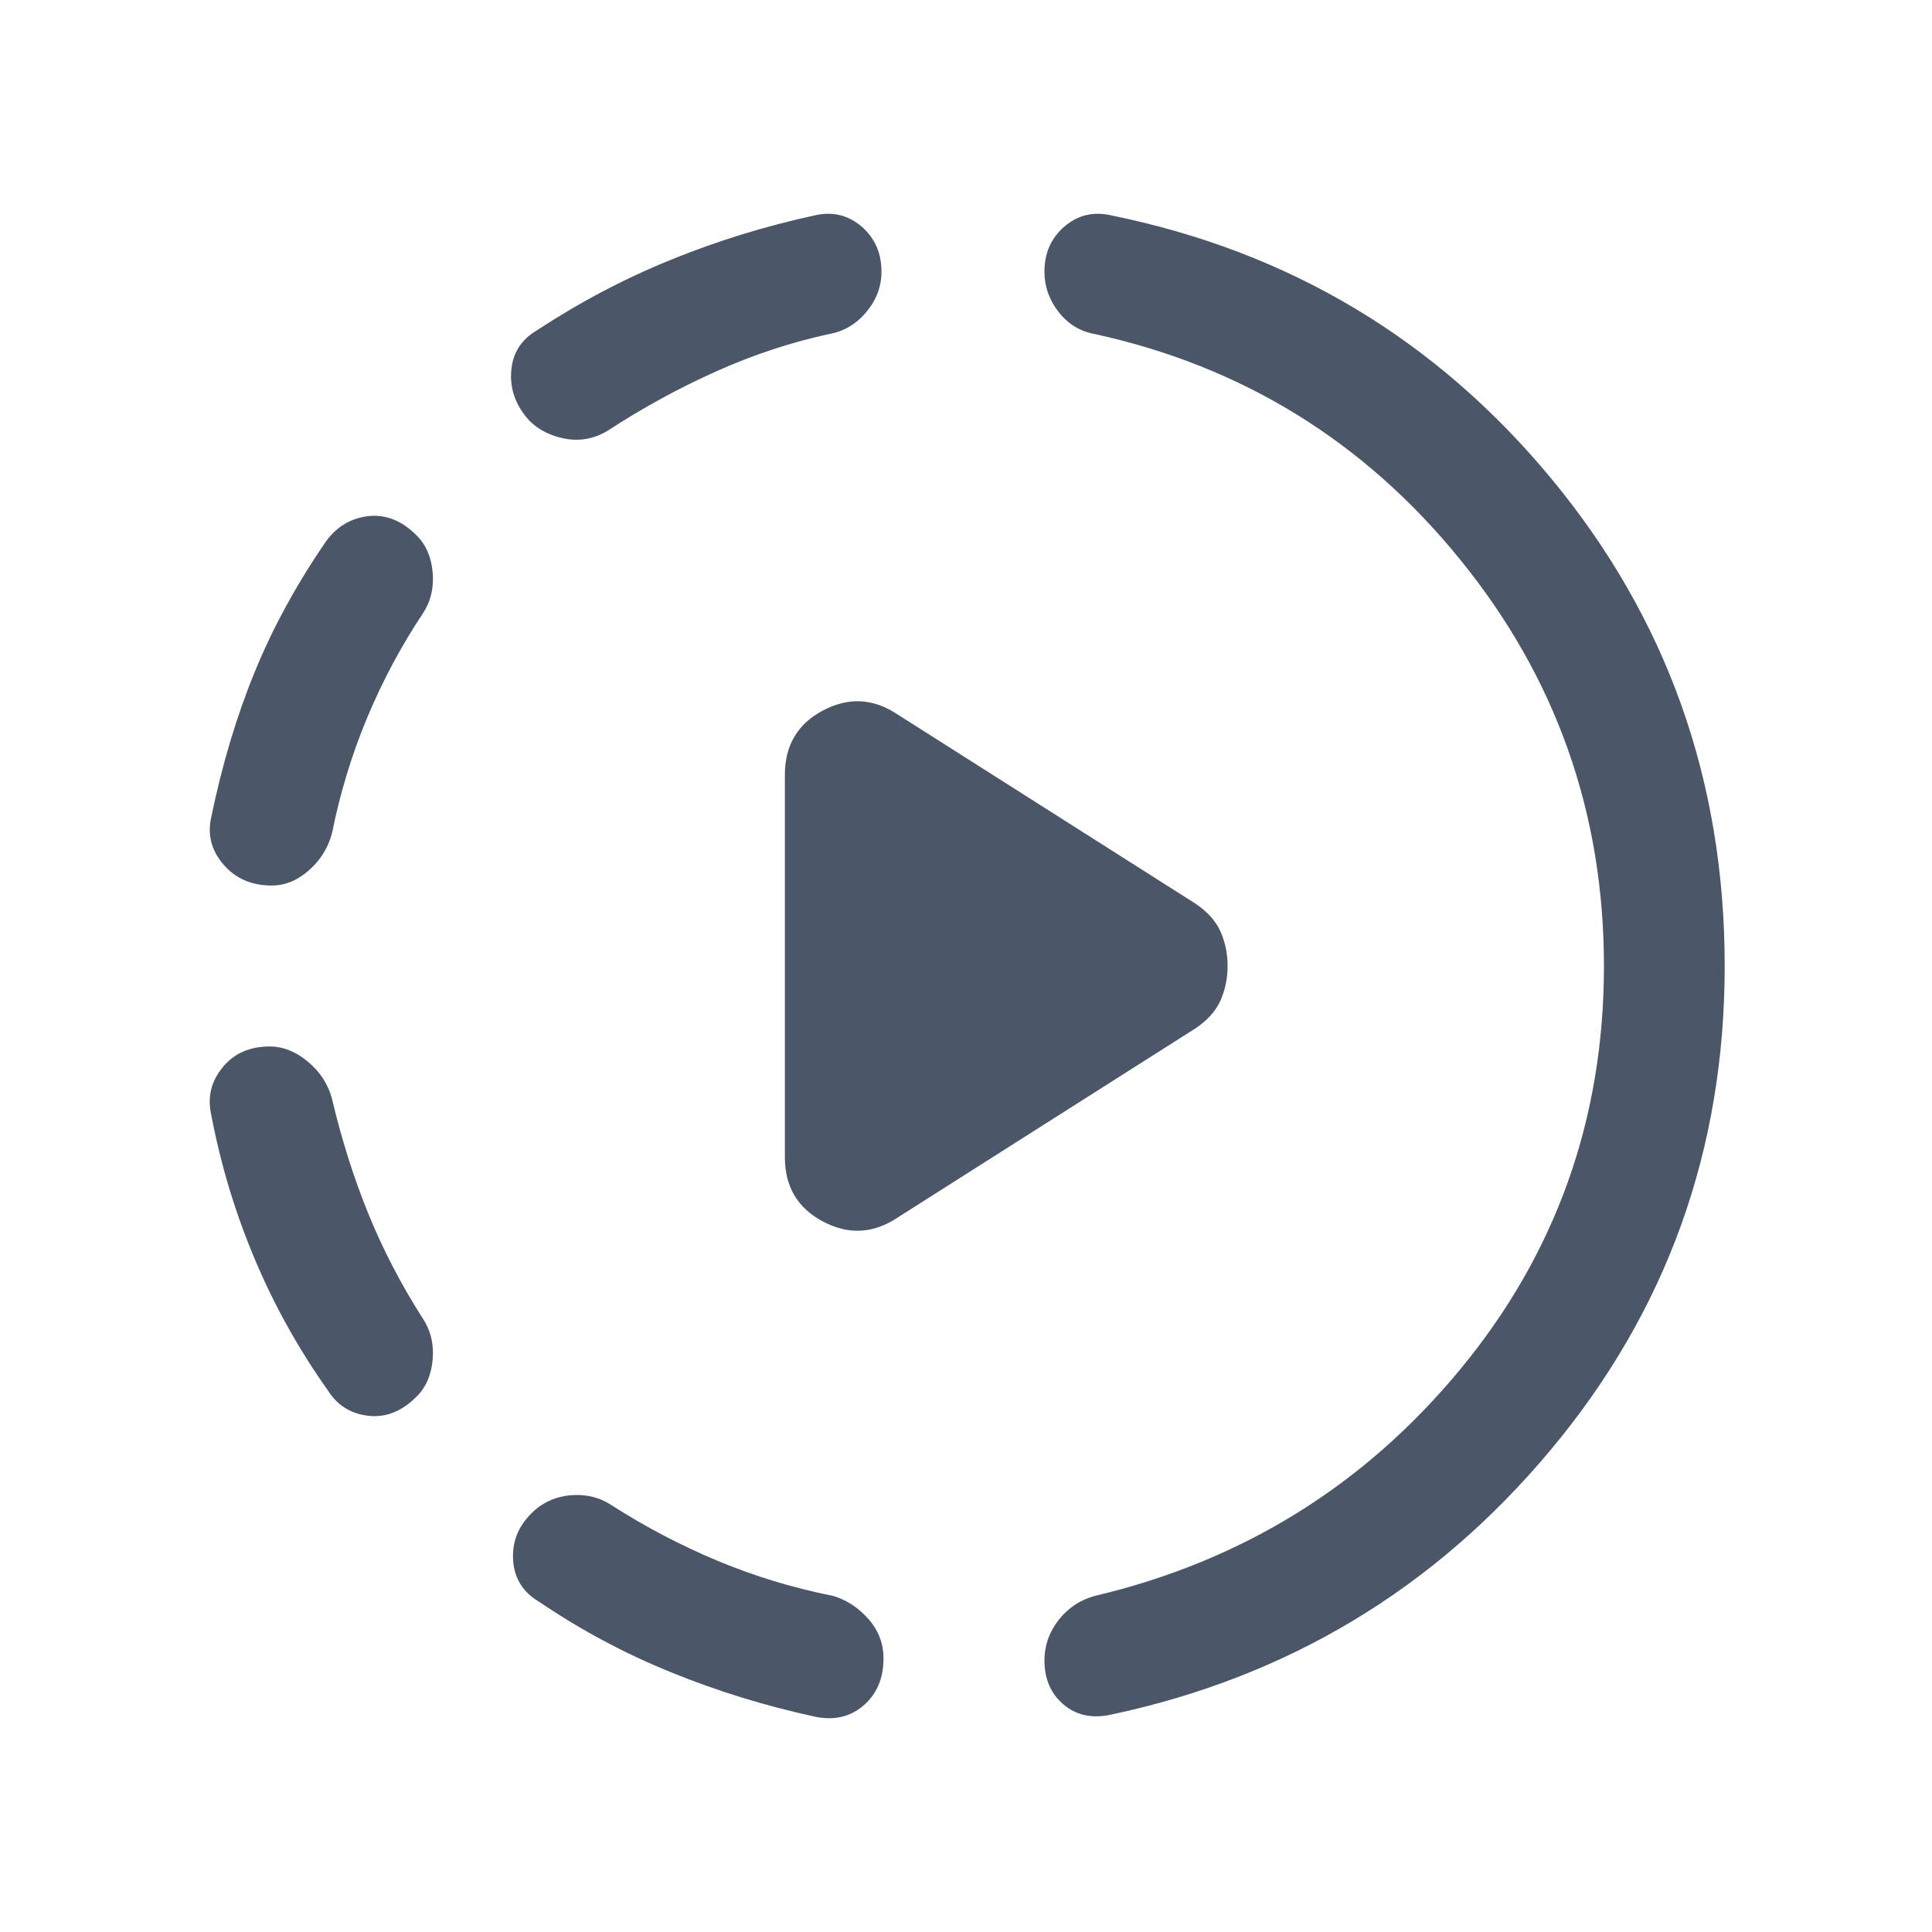
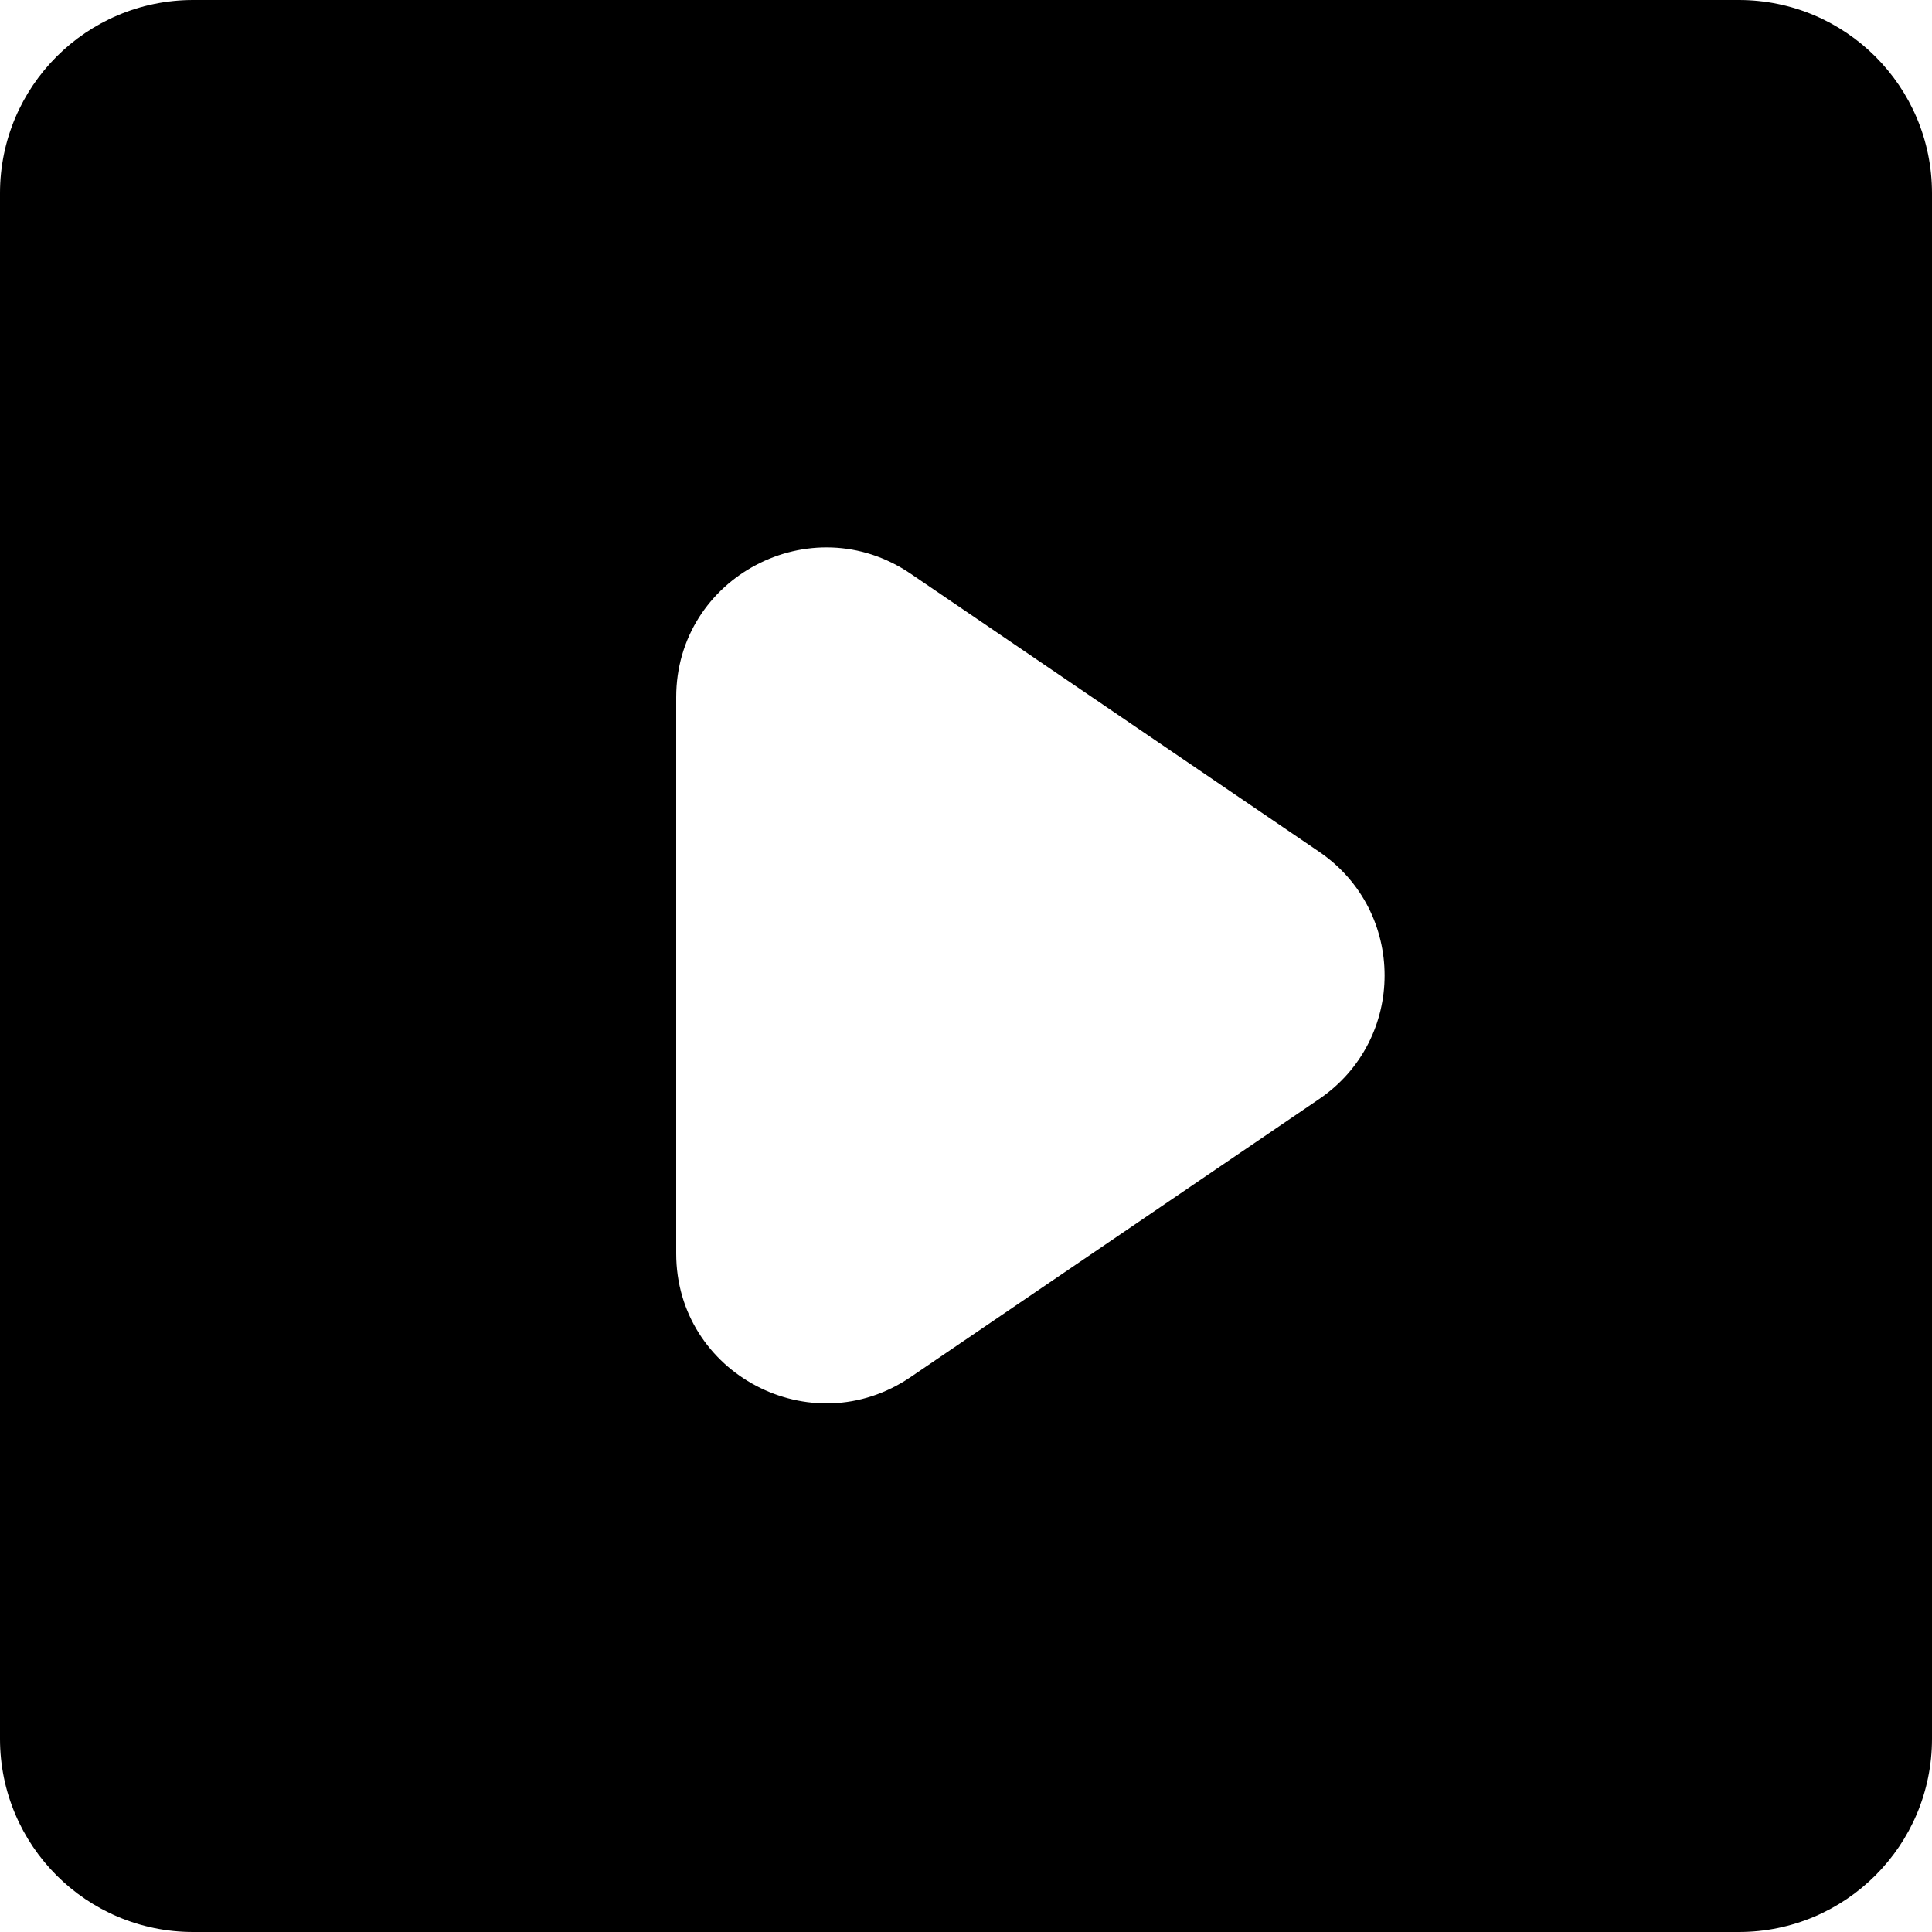
- <svg xmlns="http://www.w3.org/2000/svg" width="20" height="20" viewBox="0 0 20 20" fill="none">
-   <mask id="mask0_36_379" style="mask-type:alpha" maskUnits="userSpaceOnUse" x="0" y="0" width="20" height="20">
-     <rect width="20" height="20" fill="#D9D9D9" />
-   </mask>
-   <g mask="url(#mask0_36_379)">
-     <path d="M9.292 12.604C9.042 12.771 8.785 12.785 8.521 12.646C8.257 12.507 8.125 12.285 8.125 11.979V8.021C8.125 7.715 8.257 7.493 8.521 7.354C8.785 7.215 9.042 7.229 9.292 7.396L12.375 9.354C12.5 9.438 12.587 9.535 12.636 9.646C12.684 9.757 12.708 9.875 12.708 10C12.708 10.125 12.684 10.243 12.636 10.354C12.587 10.465 12.5 10.562 12.375 10.646L9.292 12.604ZM8.437 17.771C7.924 17.66 7.427 17.507 6.948 17.312C6.469 17.118 6.014 16.875 5.583 16.583C5.417 16.486 5.326 16.344 5.312 16.157C5.299 15.969 5.361 15.806 5.5 15.667C5.611 15.556 5.747 15.493 5.907 15.479C6.066 15.465 6.208 15.5 6.333 15.583C6.68 15.806 7.045 15.997 7.427 16.157C7.809 16.316 8.208 16.438 8.625 16.521C8.764 16.562 8.885 16.642 8.99 16.76C9.094 16.878 9.146 17.014 9.146 17.167C9.146 17.375 9.076 17.538 8.937 17.657C8.799 17.774 8.632 17.812 8.437 17.771ZM4.312 14.458C4.16 14.611 3.993 14.677 3.812 14.656C3.632 14.635 3.493 14.549 3.396 14.396C3.09 13.965 2.837 13.51 2.636 13.031C2.434 12.552 2.285 12.056 2.187 11.542C2.146 11.361 2.184 11.198 2.302 11.052C2.42 10.906 2.583 10.833 2.792 10.833C2.93 10.833 3.062 10.886 3.187 10.99C3.312 11.094 3.396 11.222 3.437 11.375C3.535 11.792 3.66 12.188 3.812 12.562C3.965 12.938 4.153 13.299 4.375 13.646C4.458 13.771 4.493 13.913 4.479 14.073C4.465 14.233 4.41 14.361 4.312 14.458ZM2.812 9.167C2.604 9.167 2.437 9.094 2.312 8.948C2.187 8.802 2.146 8.639 2.187 8.458C2.299 7.917 2.448 7.417 2.636 6.958C2.823 6.5 3.069 6.049 3.375 5.604C3.486 5.451 3.632 5.364 3.812 5.343C3.993 5.323 4.16 5.389 4.312 5.542C4.41 5.639 4.465 5.767 4.479 5.927C4.493 6.087 4.458 6.229 4.375 6.354C4.153 6.688 3.962 7.045 3.802 7.427C3.642 7.809 3.521 8.208 3.437 8.625C3.396 8.778 3.316 8.906 3.197 9.01C3.08 9.114 2.951 9.167 2.812 9.167ZM11.5 17.75C11.306 17.792 11.142 17.757 11.011 17.646C10.879 17.535 10.812 17.382 10.812 17.188C10.812 17.035 10.861 16.896 10.958 16.771C11.056 16.646 11.181 16.562 11.333 16.521C12.861 16.16 14.122 15.378 15.115 14.177C16.108 12.976 16.604 11.583 16.604 10C16.604 8.417 16.108 7.014 15.115 5.792C14.122 4.569 12.861 3.792 11.333 3.458C11.181 3.431 11.056 3.354 10.958 3.229C10.861 3.104 10.812 2.965 10.812 2.812C10.812 2.618 10.882 2.462 11.021 2.343C11.16 2.226 11.319 2.188 11.5 2.229C13.347 2.604 14.868 3.514 16.062 4.958C17.257 6.403 17.854 8.083 17.854 10C17.854 11.903 17.253 13.573 16.052 15.01C14.851 16.448 13.333 17.361 11.5 17.75ZM6.292 4.458C6.153 4.542 6.007 4.569 5.854 4.542C5.701 4.514 5.576 4.451 5.479 4.354C5.34 4.201 5.278 4.031 5.292 3.843C5.305 3.656 5.396 3.514 5.562 3.417C6.007 3.125 6.469 2.882 6.948 2.688C7.427 2.493 7.924 2.34 8.437 2.229C8.618 2.188 8.778 2.226 8.917 2.343C9.055 2.462 9.125 2.618 9.125 2.812C9.125 2.965 9.073 3.104 8.969 3.229C8.865 3.354 8.736 3.431 8.583 3.458C8.194 3.542 7.805 3.67 7.417 3.843C7.028 4.017 6.653 4.222 6.292 4.458Z" fill="#4B5768" />
+ <svg xmlns="http://www.w3.org/2000/svg" width="60px" height="60px" viewBox="0 0 60 60" version="1.1">
+   <g id="Executions-ts" stroke="none" stroke-width="1" fill="none" fill-rule="evenodd">
+     <path d="M6,0 L54,0 C57.314,-6.08718376e-16 60,2.686 60,6 L60,54 C60,57.314 57.314,60 54,60 L6,60 C2.686,60 4.05812251e-16,57.314 0,54 L0,6 C-4.05812251e-16,2.686 2.686,6.08718376e-16 6,0 Z M40.967,34.132 C43.678,32.287 43.678,28.297 40.967,26.452 L28.279,17.816 C25.187,15.712 21,17.92 21,21.655 L21,38.928 C21,42.661 25.187,44.872 28.279,42.767 L40.967,34.132 Z" id="Combined-Shape" fill="#000000" />
  </g>
</svg>
